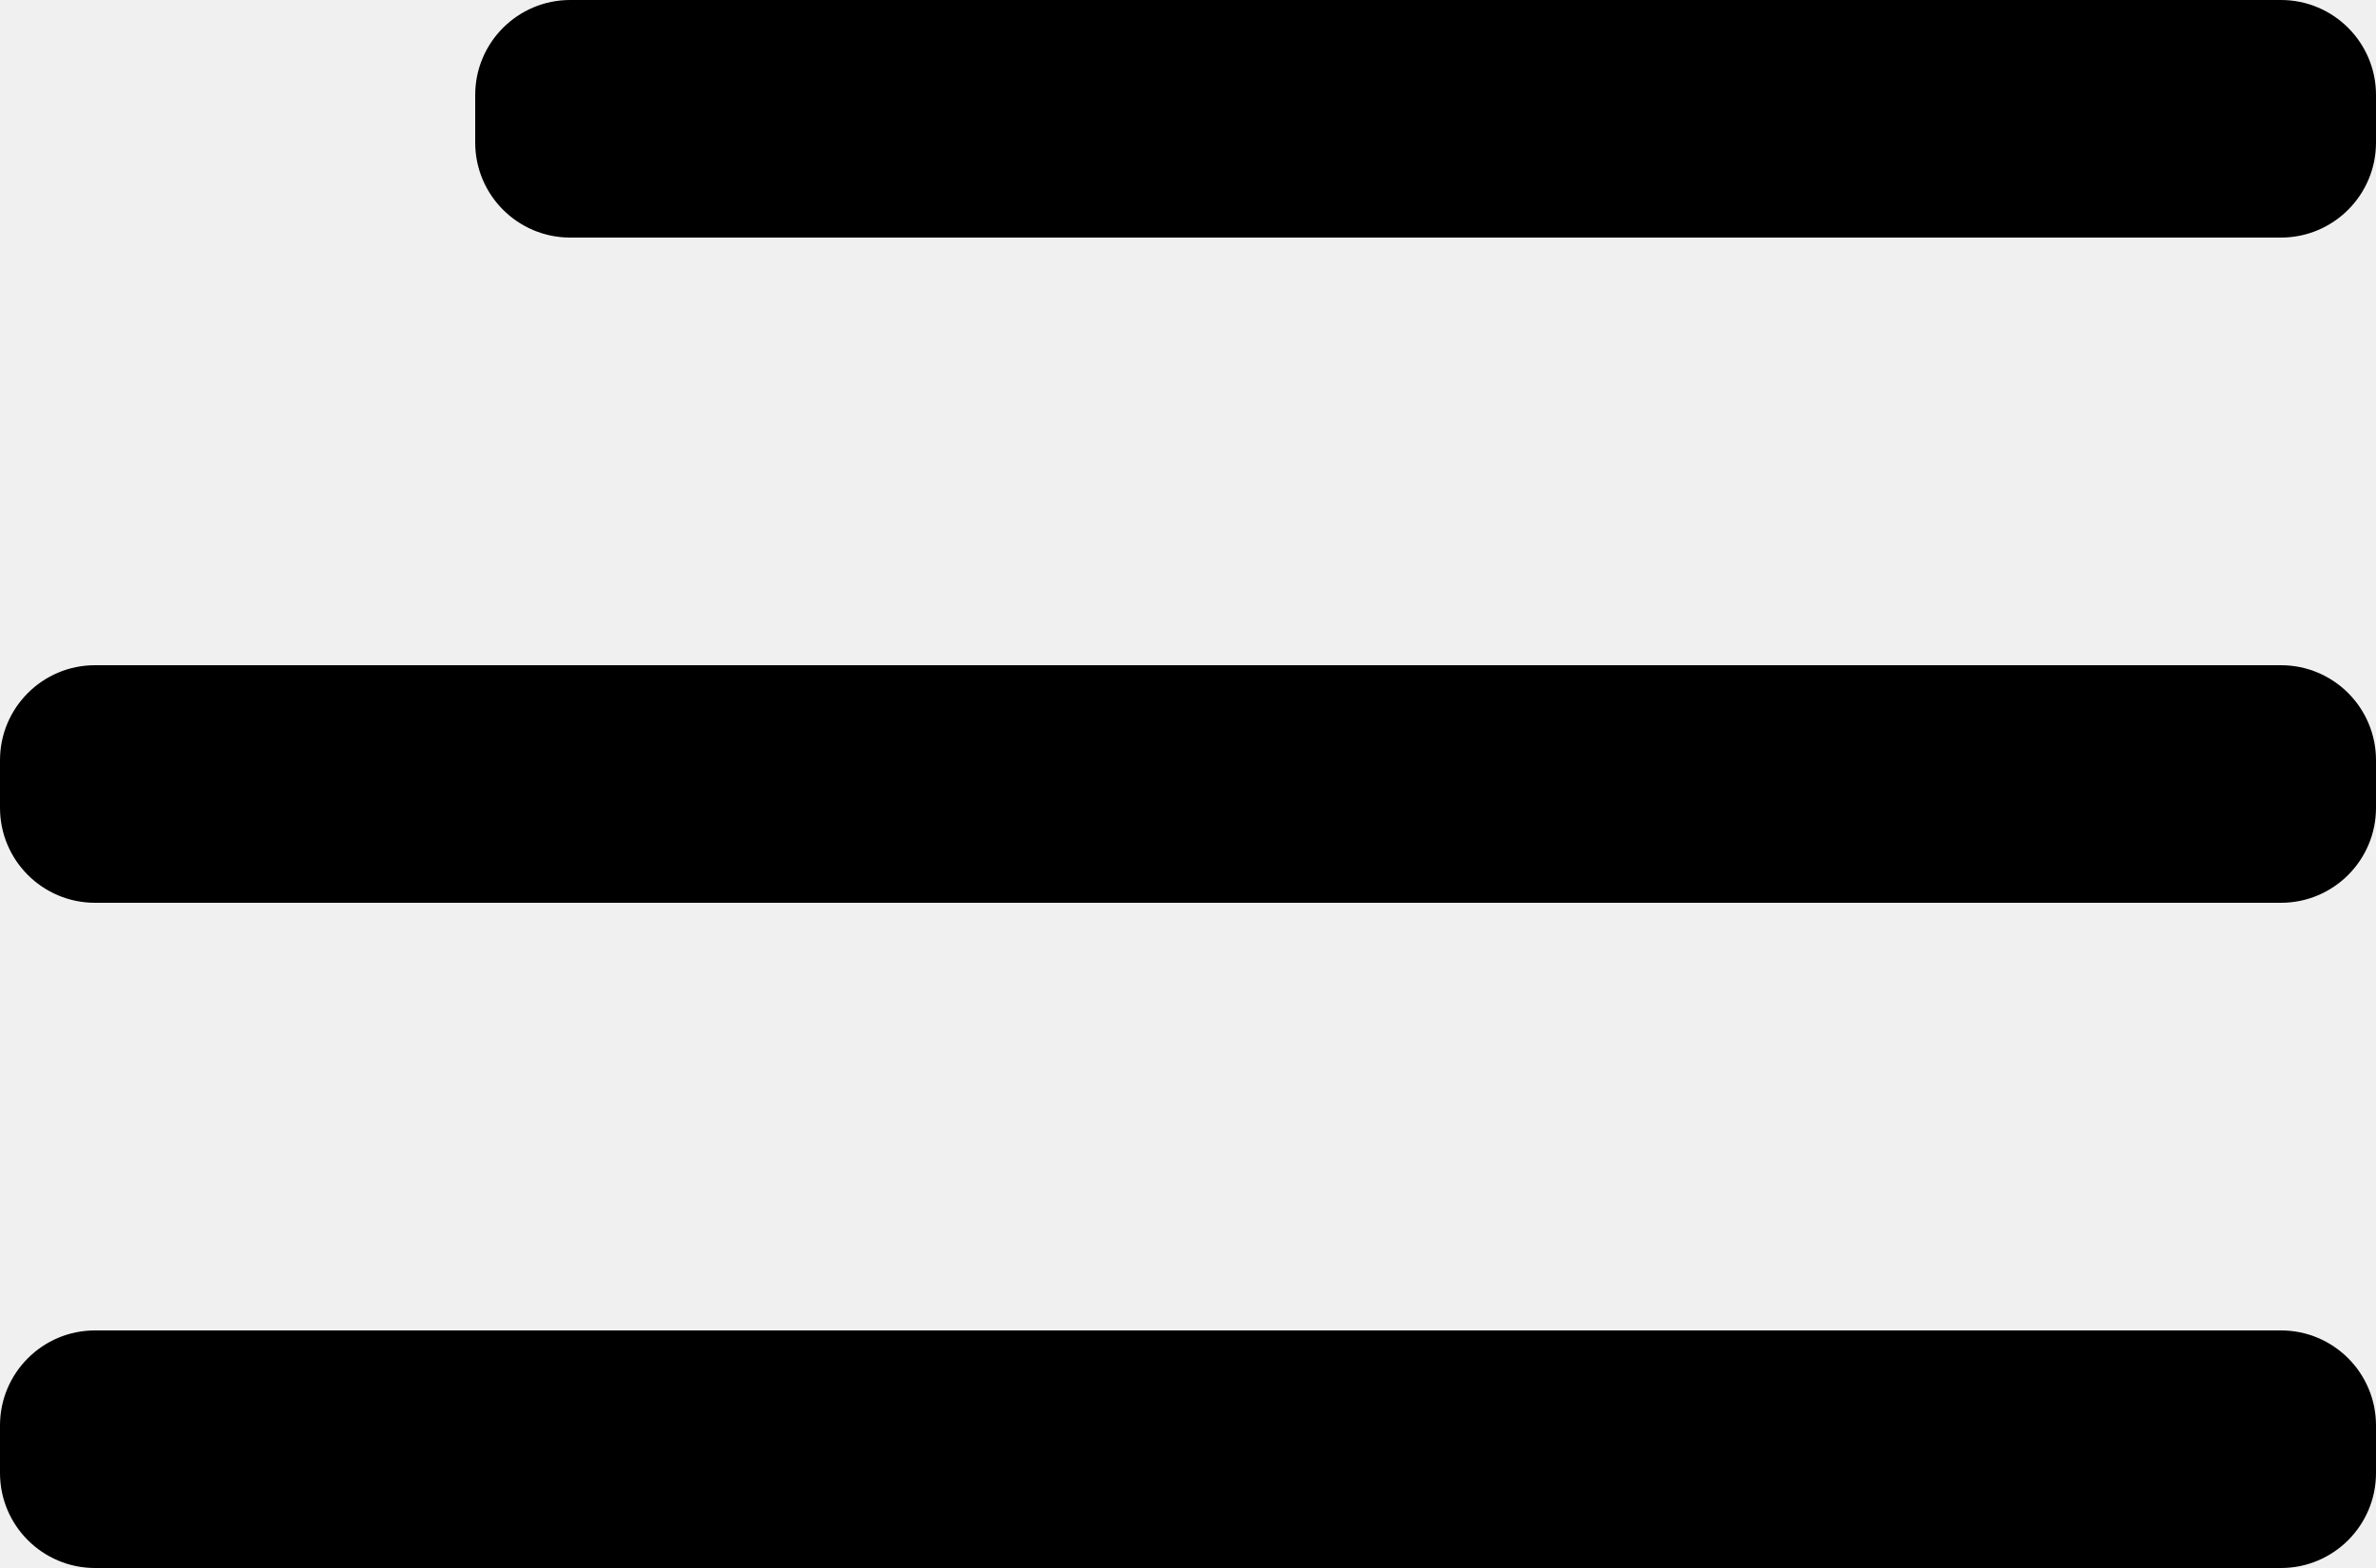
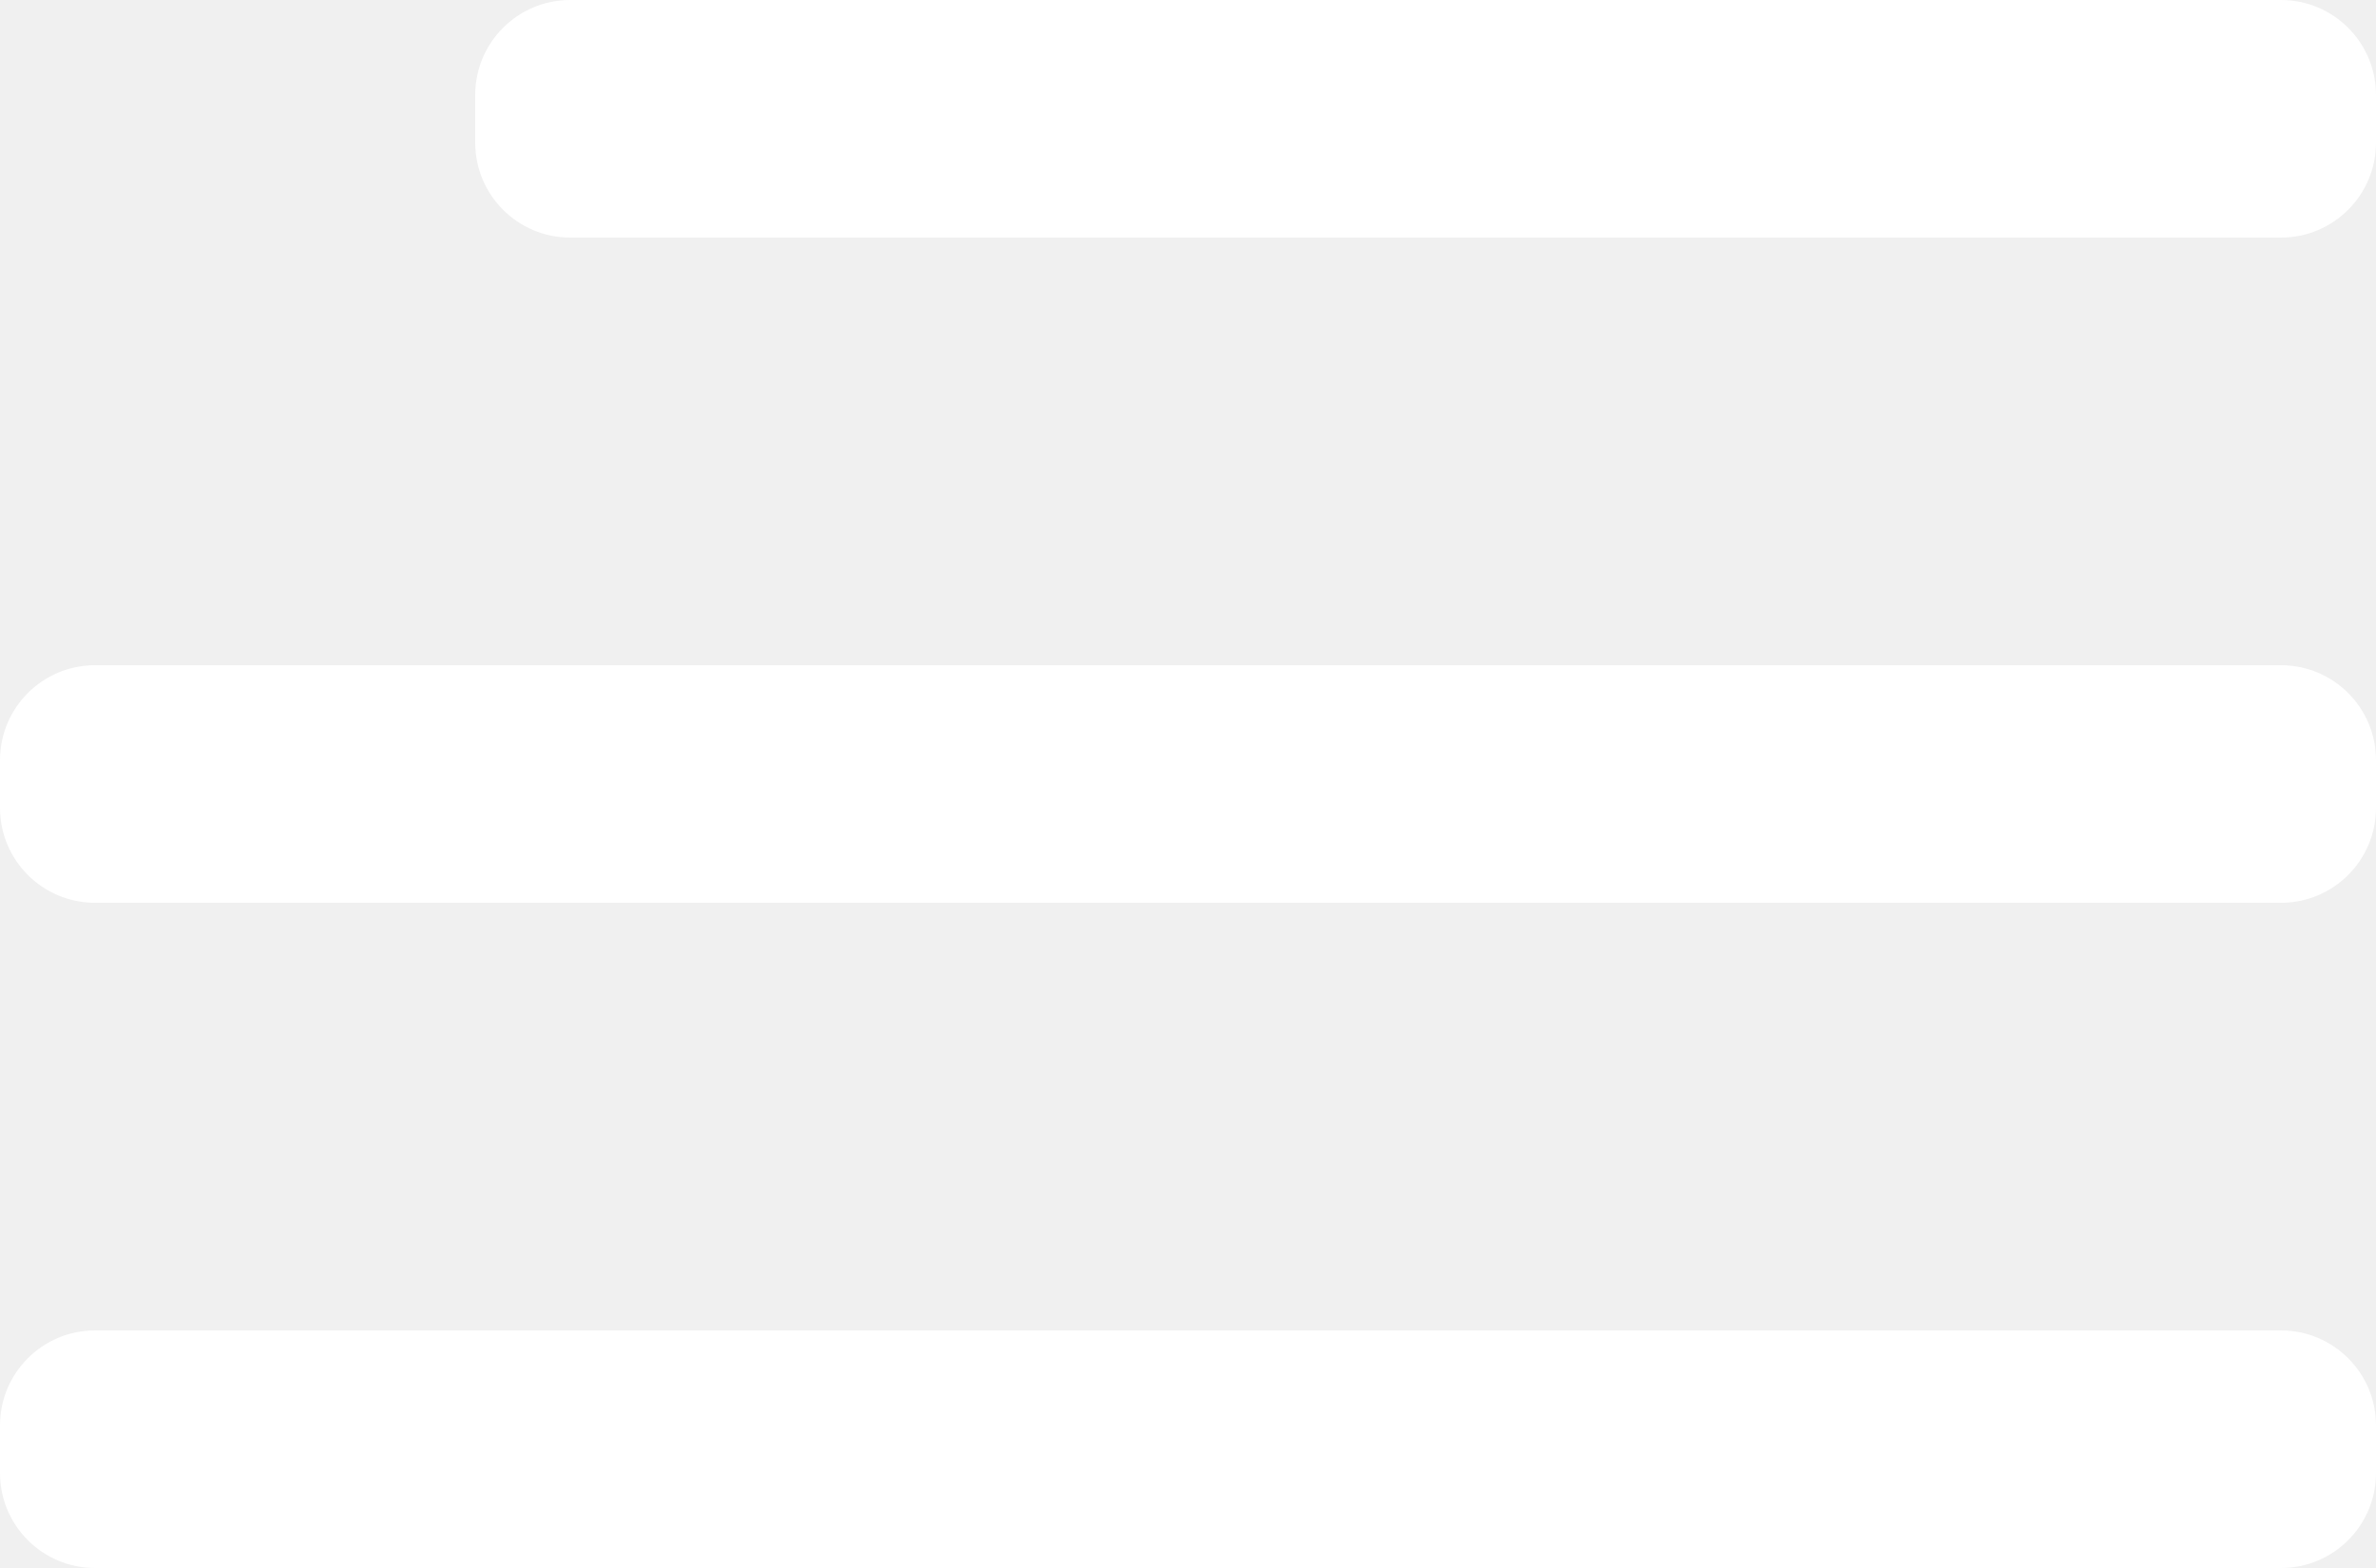
<svg xmlns="http://www.w3.org/2000/svg" width="50" height="33" viewBox="0 0 50 33" fill="none">
-   <rect x="10" width="40" height="5" rx="2" fill="black" />
-   <rect y="28" width="50" height="5" rx="2" fill="black" />
-   <rect y="14" width="50" height="5" rx="2" fill="black" />
+   <g clip-path="url(#clip0_956_153)">
+     <path d="M48 0H12C10.895 0 10 0.895 10 2V3C10 4.105 10.895 5 12 5H48C49.105 5 50 4.105 50 3V2C50 0.895 49.105 0 48 0Z" fill="white" />
+     <path d="M48 28H2C0.895 28 0 28.895 0 30V31C0 32.105 0.895 33 2 33H48C49.105 33 50 32.105 50 31V30C50 28.895 49.105 28 48 28Z" fill="white" />
+     <path d="M48 14H2C0.895 14 0 14.895 0 16V17C0 18.105 0.895 19 2 19H48C49.105 19 50 18.105 50 17V16C50 14.895 49.105 14 48 14Z" fill="white" />
+   </g>
+   <defs>
+     <clipPath id="clip0_956_153">
+       <rect width="50" height="33" fill="white" />
+     </clipPath>
+   </defs>
</svg>
